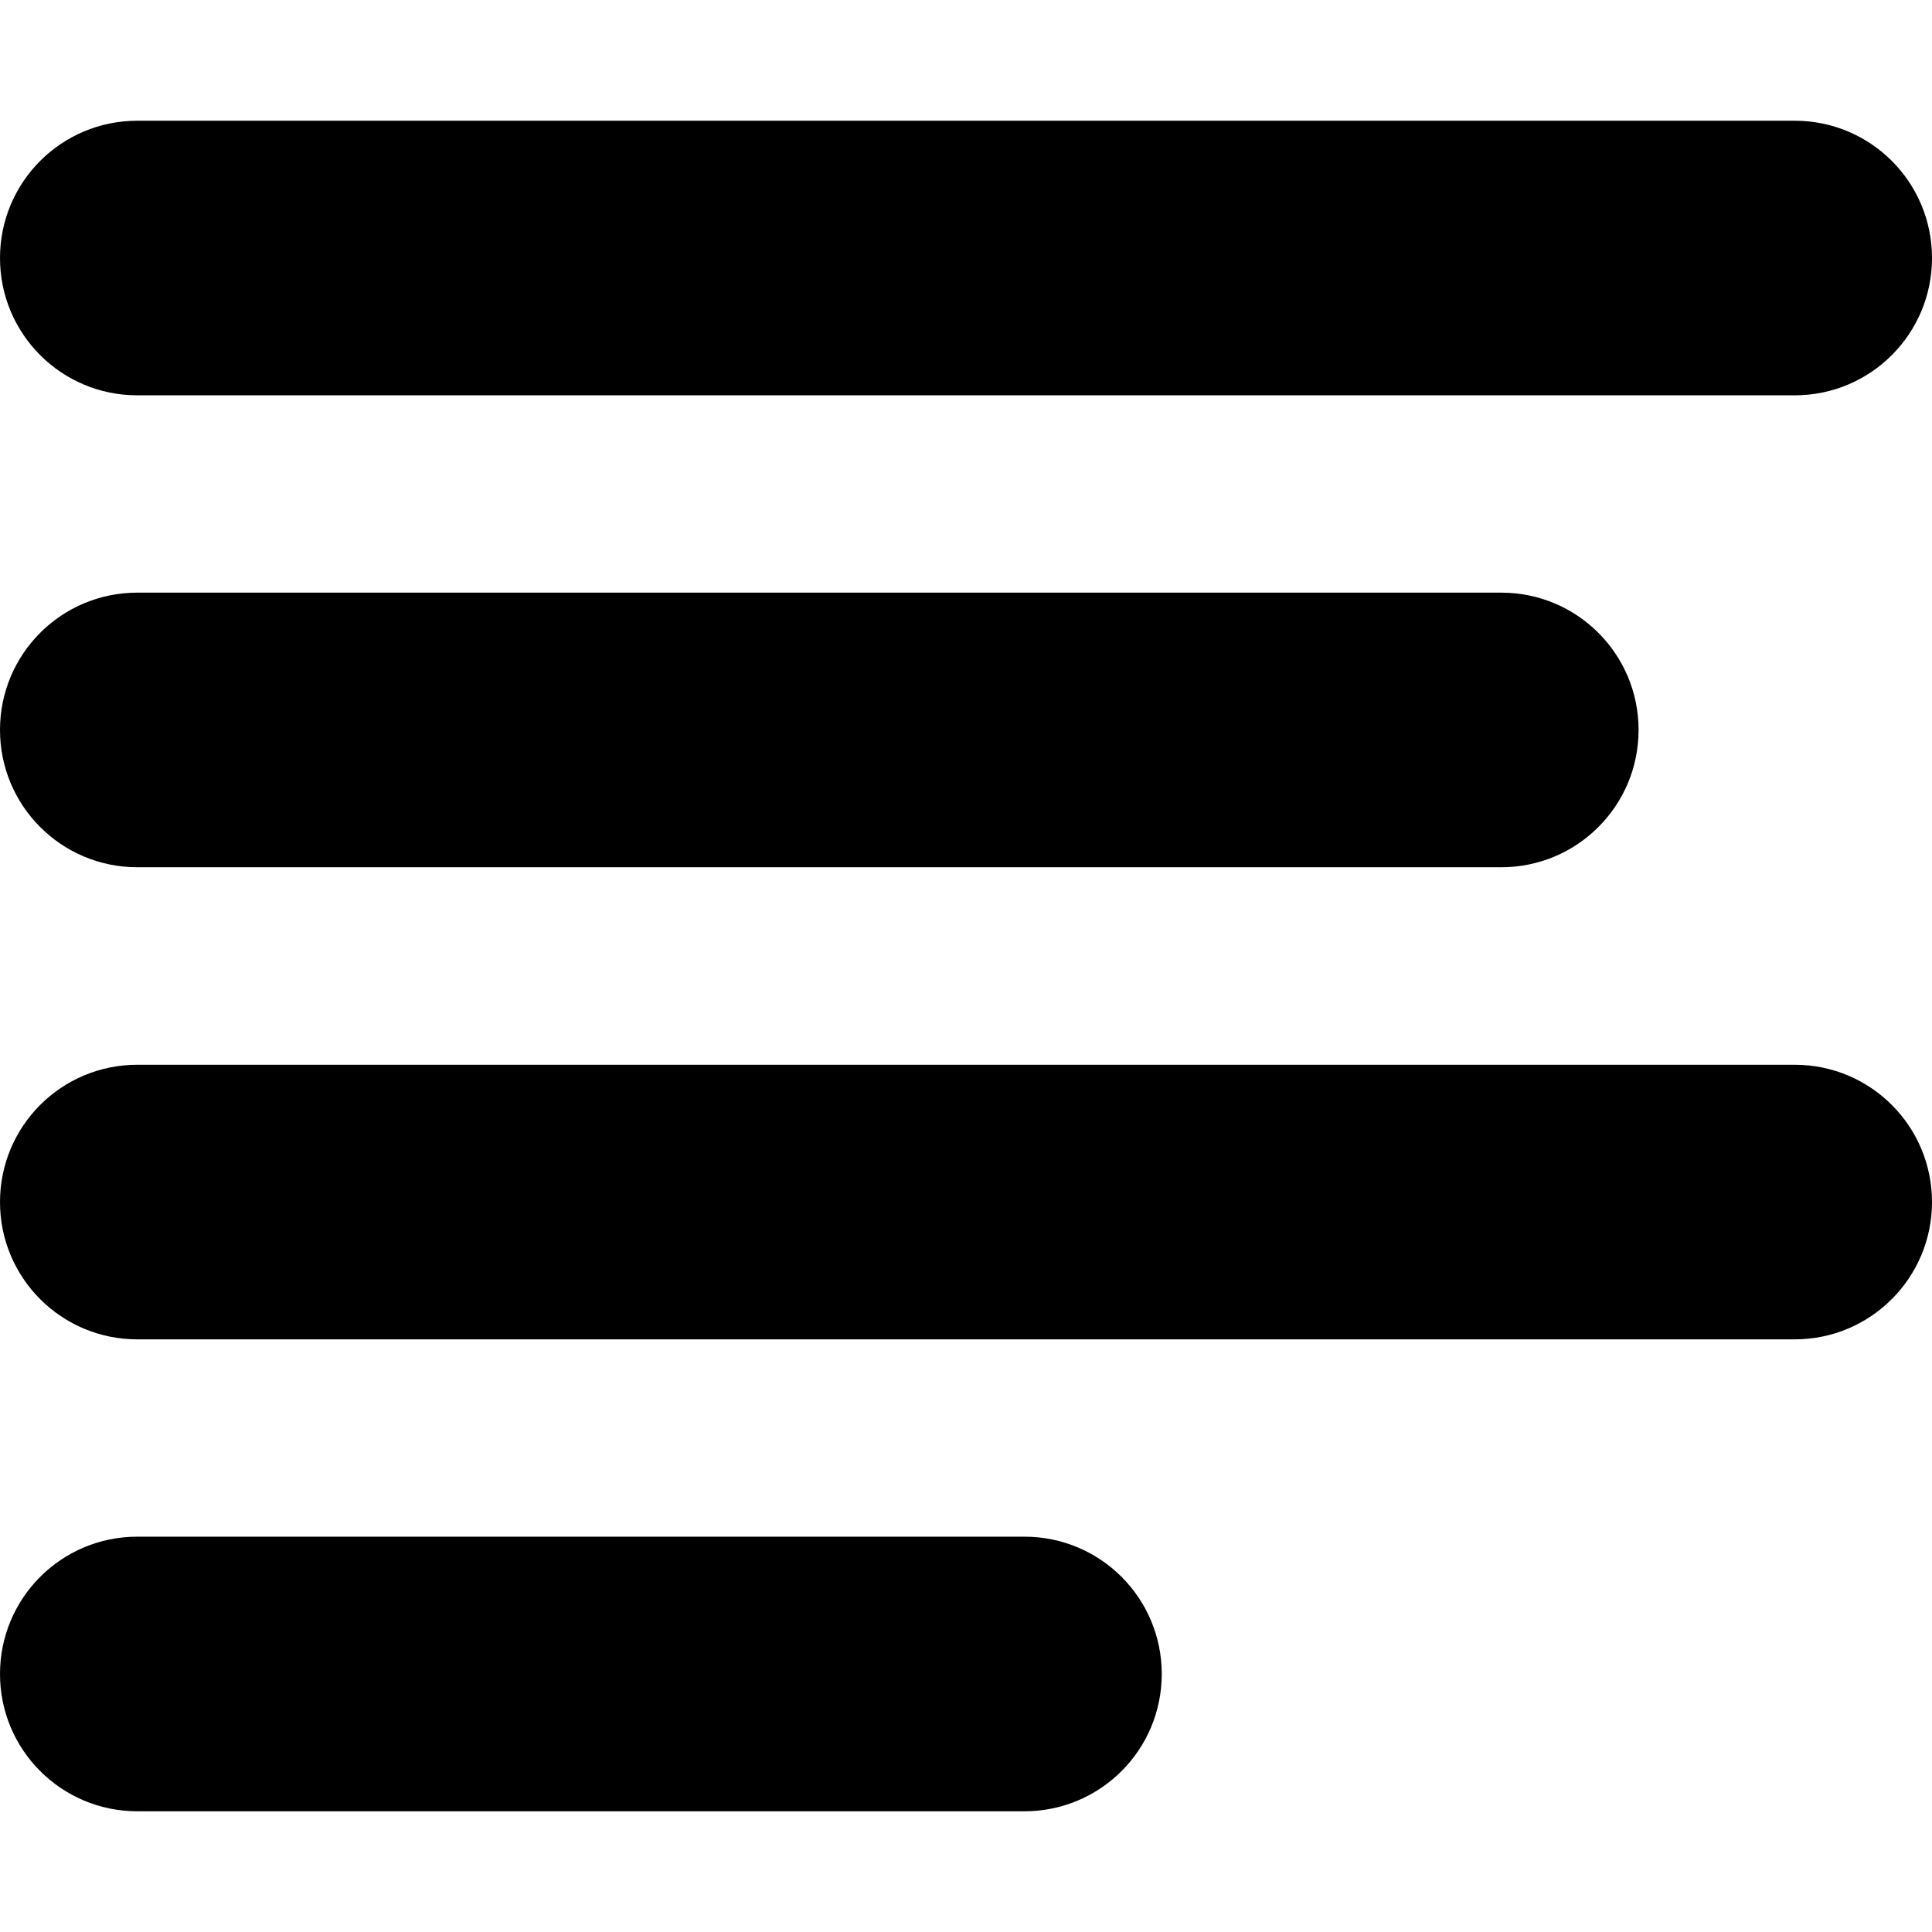
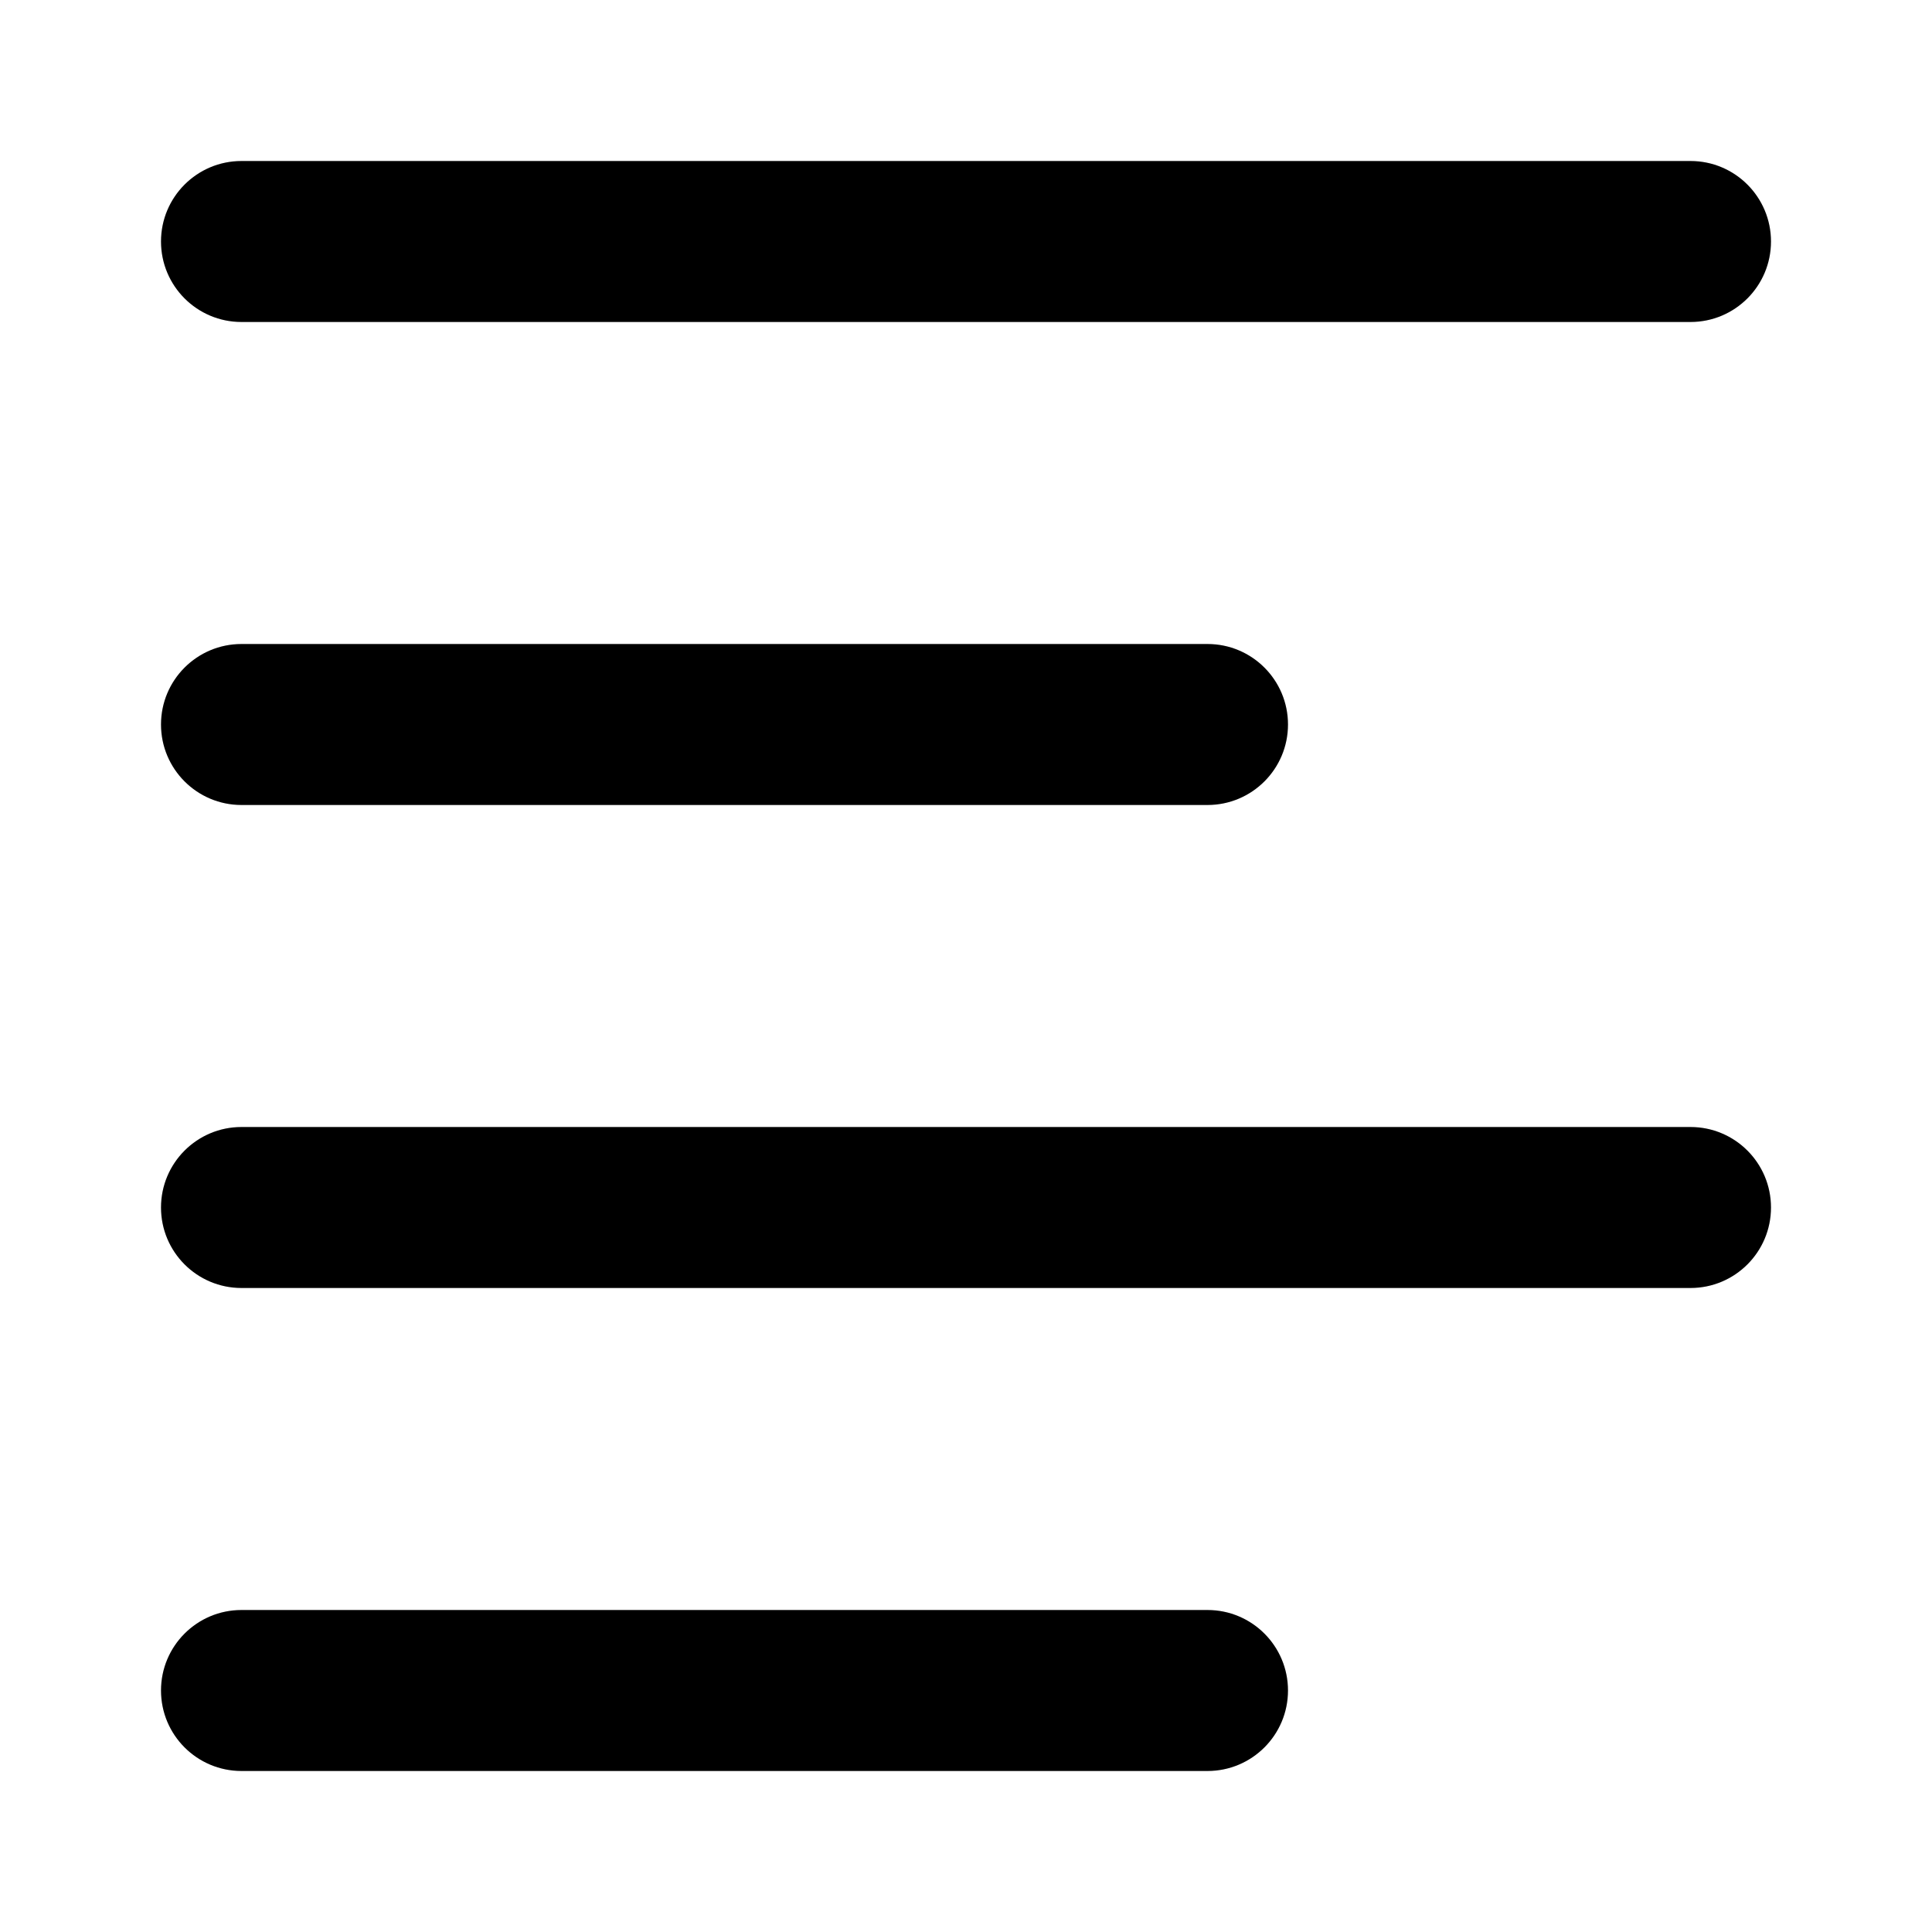
- <svg xmlns="http://www.w3.org/2000/svg" version="1.1" id="Capa_1" x="0px" y="0px" width="985px" height="985px" viewBox="0 0 985 985" style="enable-background:new 0 0 985 985;" xml:space="preserve">
-   <g>
-     <path d="M915,61.55H70c-38.7,0-70,31.3-70,70c0,38.7,31.3,70,70,70h845c38.7,0,70-31.3,70-70C985,92.85,953.7,61.55,915,61.55z" />
-     <path d="M985,612.851c0-38.701-31.3-70-70-70H70c-38.7,0-70,31.299-70,70c0,38.699,31.3,70,70,70h845   C953.7,682.851,985,651.45,985,612.851z" />
-     <path d="M70,442.15h695.4c38.699,0,70-31.3,70-70s-31.301-70-70-70H70c-38.7,0-70,31.3-70,70S31.3,442.15,70,442.15z" />
-     <path d="M592.3,853.45c0-38.701-31.3-70-70-70H70c-38.7,0-70,31.299-70,70c0,38.699,31.3,70,70,70h452.3   C561,923.45,592.3,892.149,592.3,853.45z" />
-   </g>
-   <g>
- </g>
-   <g>
- </g>
-   <g>
- </g>
-   <g>
- </g>
-   <g>
- </g>
-   <g>
- </g>
-   <g>
- </g>
-   <g>
- </g>
-   <g>
- </g>
-   <g>
- </g>
-   <g>
- </g>
-   <g>
- </g>
-   <g>
- </g>
-   <g>
- </g>
-   <g>
- </g>
+ <svg xmlns="http://www.w3.org/2000/svg" viewBox="0 0 24 24">
+   <path d="M2,3A1,1,0,0,1,3,2H21a1,1,0,0,1,0,2H3A1,1,0,0,1,2,3Zm1,7H15a1,1,0,0,0,0-2H3a1,1,0,0,0,0,2Zm0,6H21a1,1,0,0,0,0-2H3a1,1,0,0,0,0,2Zm0,6H15a1,1,0,0,0,0-2H3a1,1,0,0,0,0,2Z" />
</svg>
